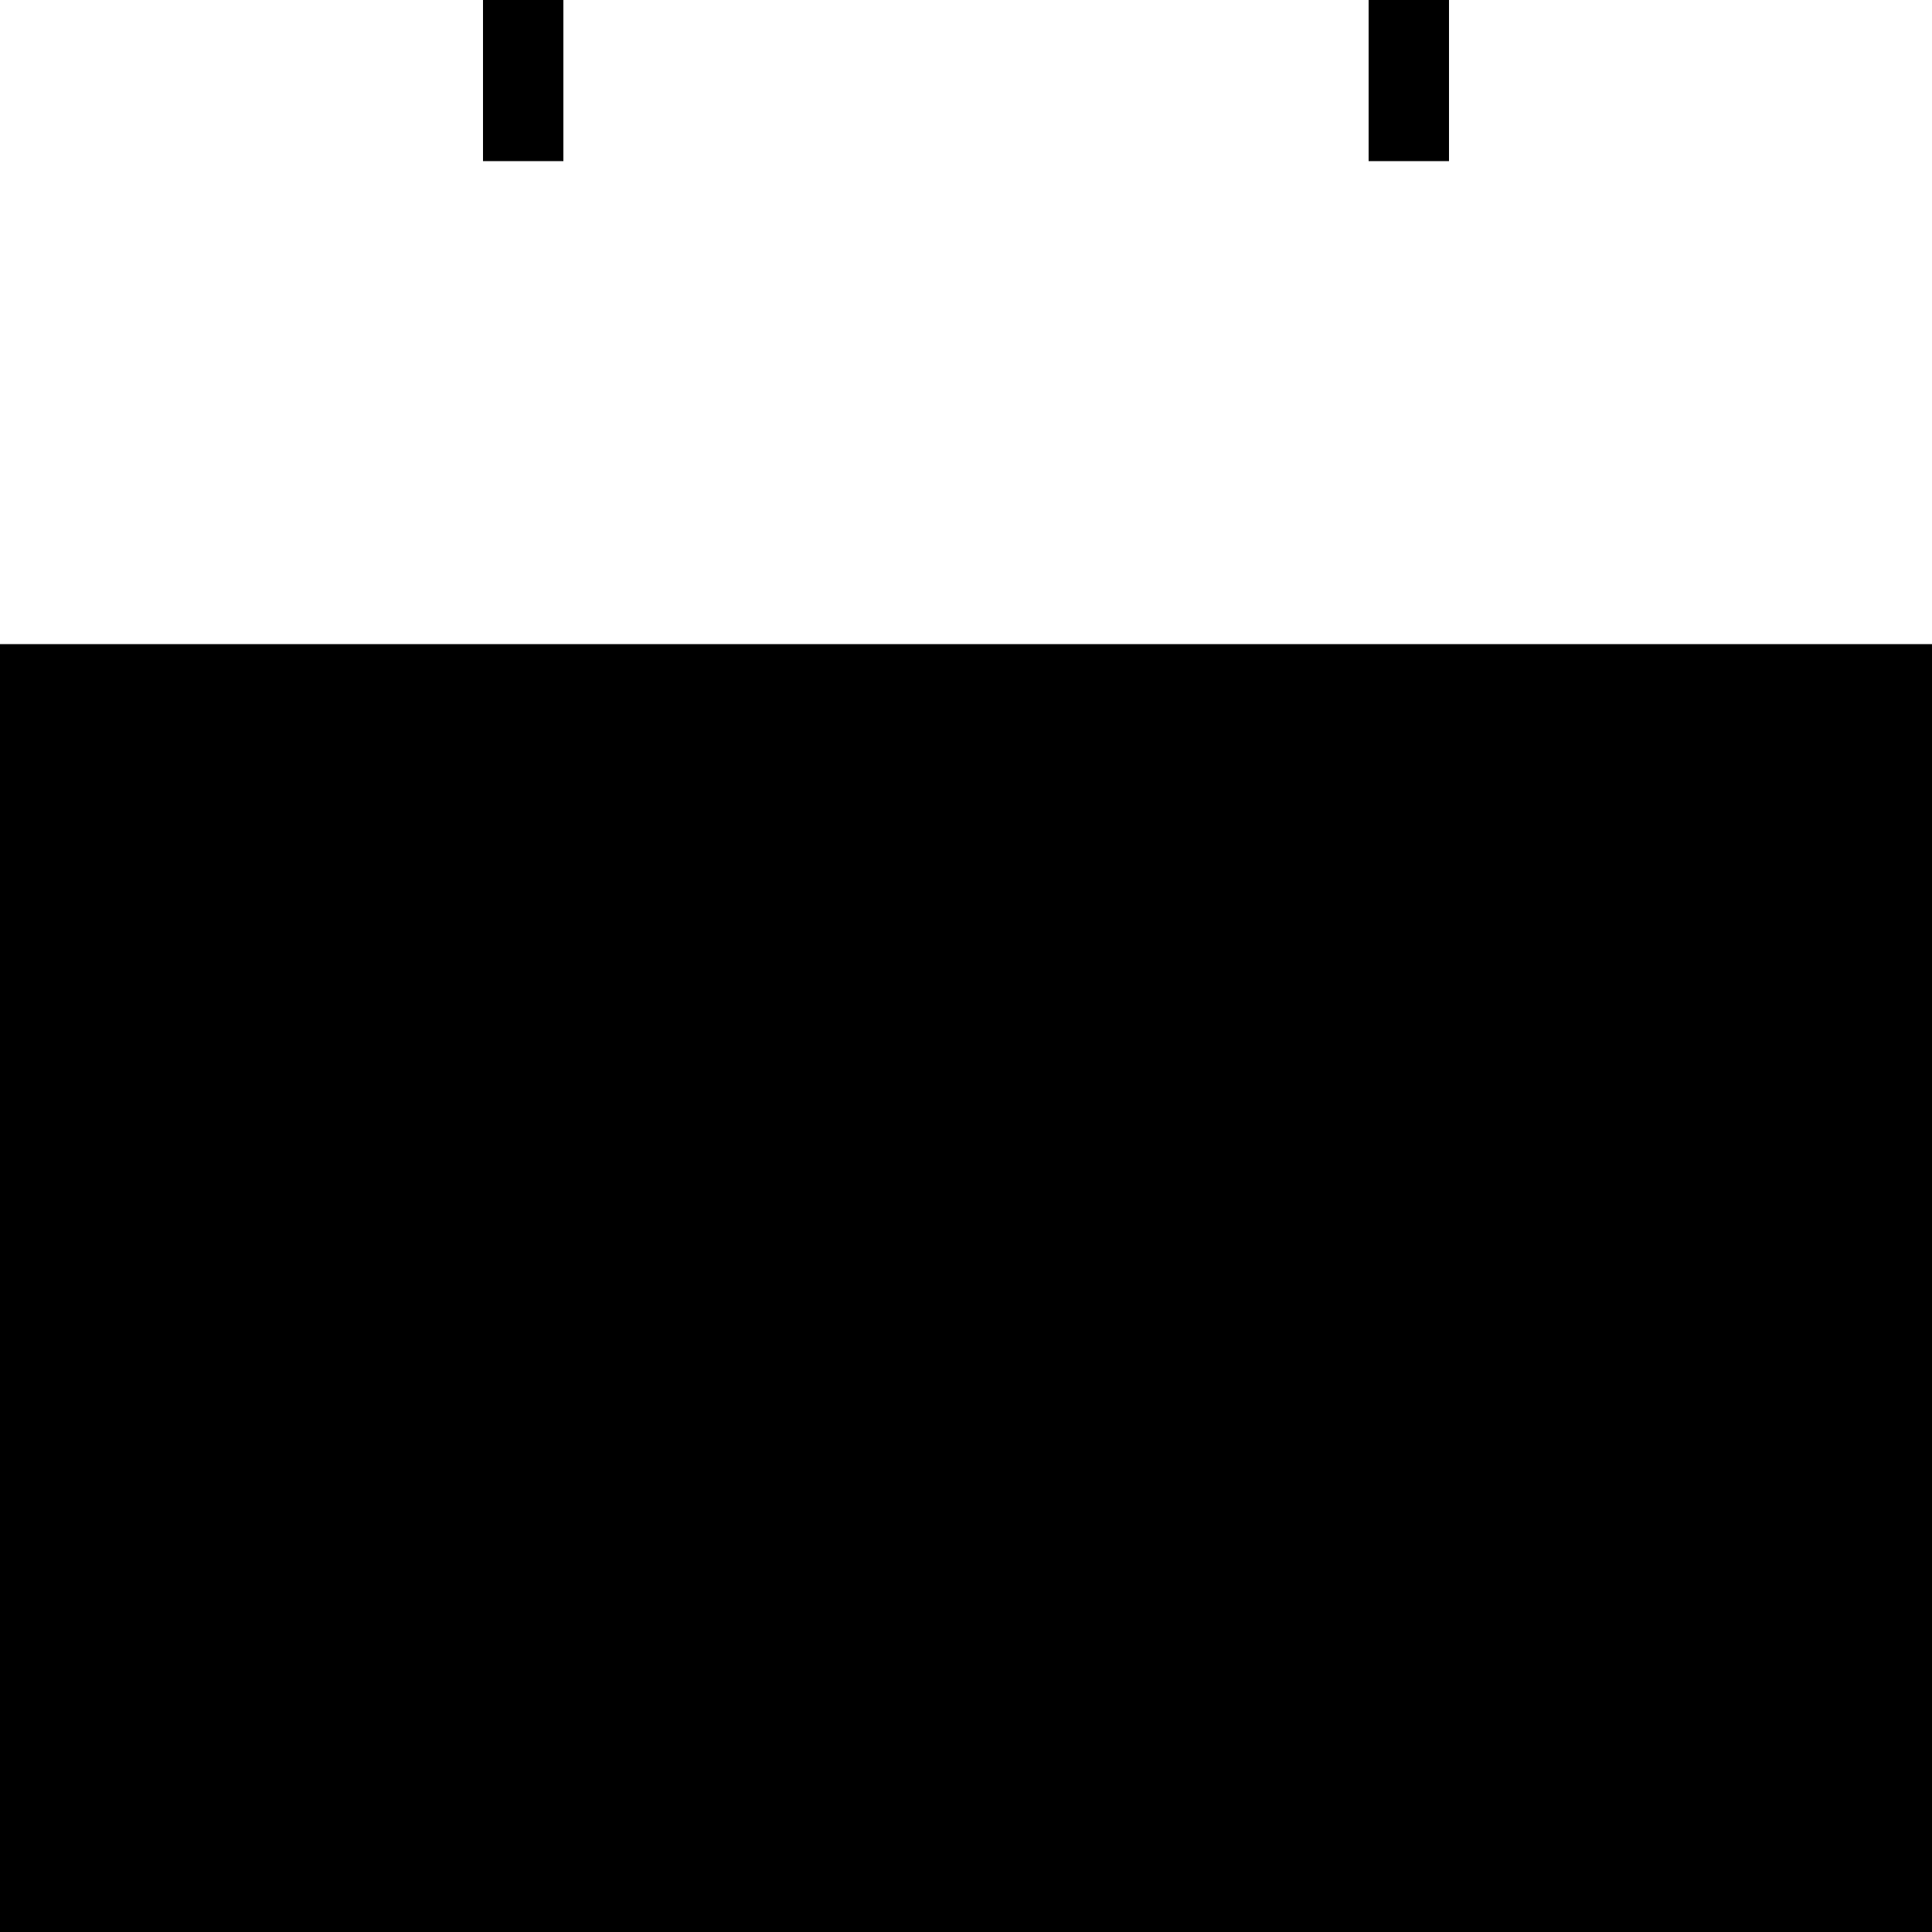
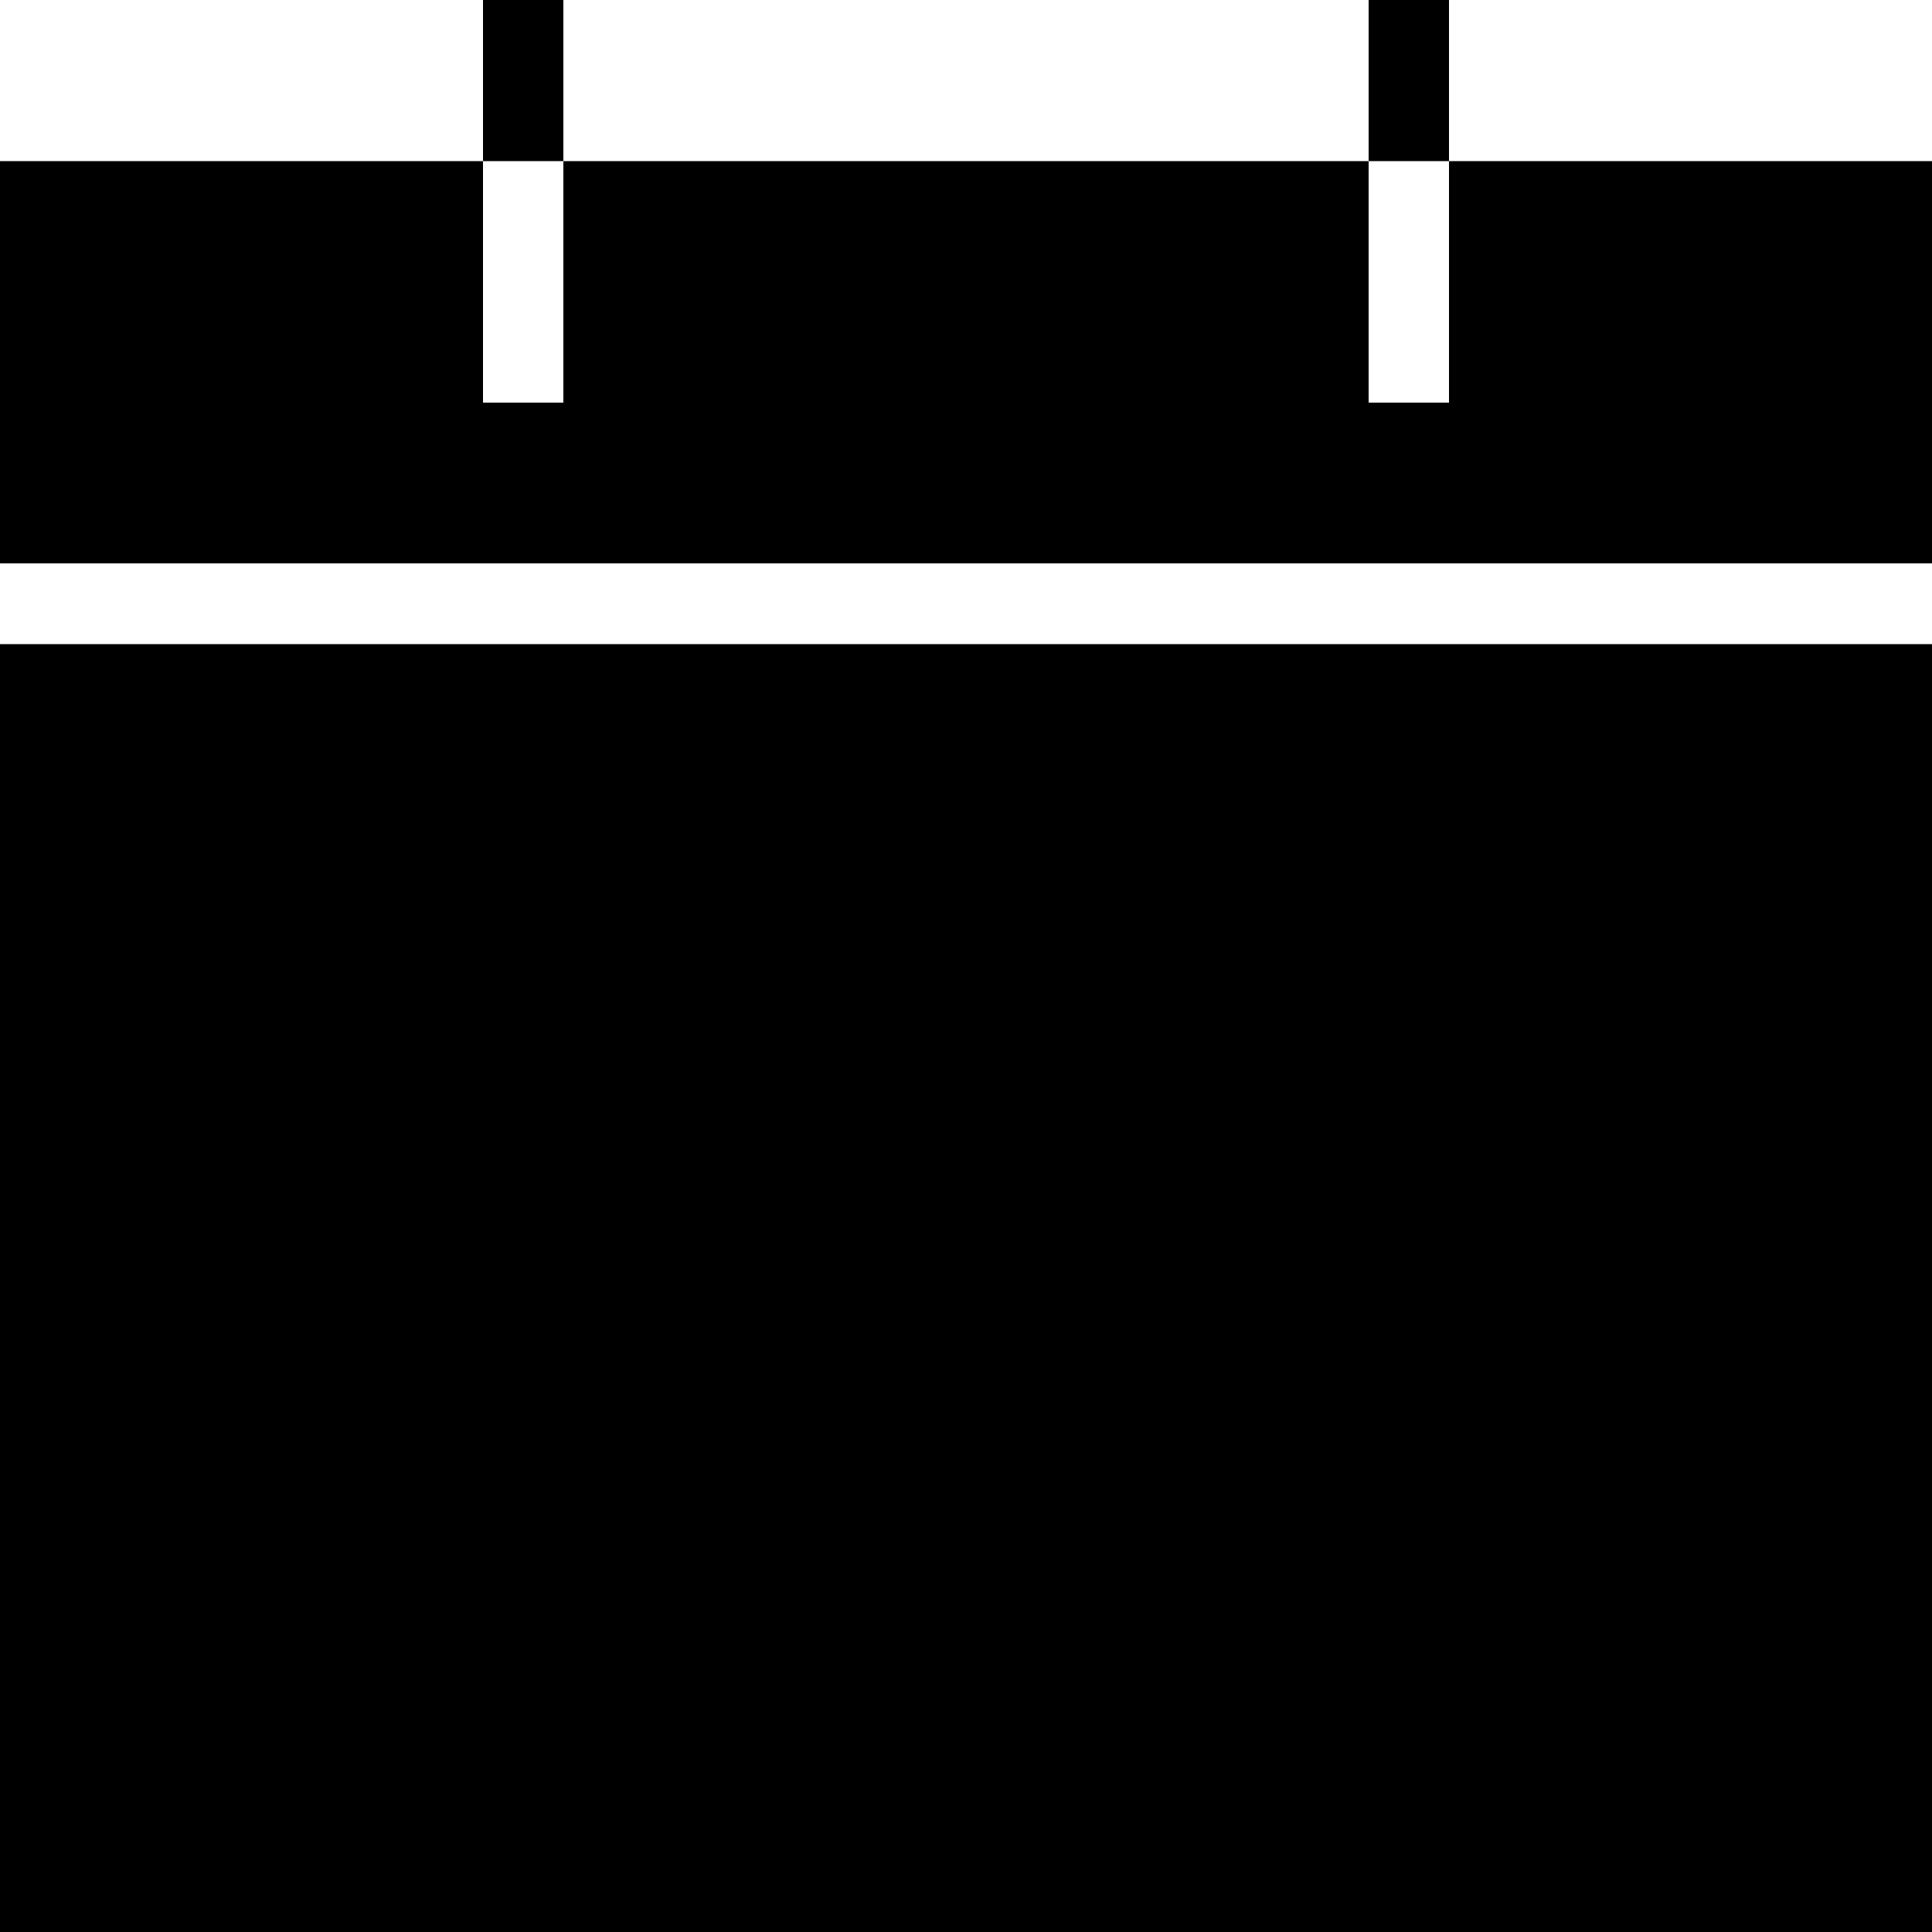
<svg id="twrp-cal-ii-ios-f" viewBox="0 0 512 512">
  <rect y="170.7" width="512" height="341.3" />
-   <polygon points="512,42.7 384,42.7 384,106.7 362.7,106.7 362.7,42.7 149.3,42.7 149.3,106.7 128,106.7 128,42.7 0,42.7 0,149.351,149.3" />
+   <polygon points="512,42.7 384,42.7 384,106.7 362.7,106.7 362.7,42.7 149.3,42.7 149.3,106.7 128,106.7 128,42.7 0,42.7 0,149.3 512,149.3" />
  <rect x="128" width="21.3" height="42.7" />
  <rect x="362.7" width="21.3" height="42.7" />
</svg>
